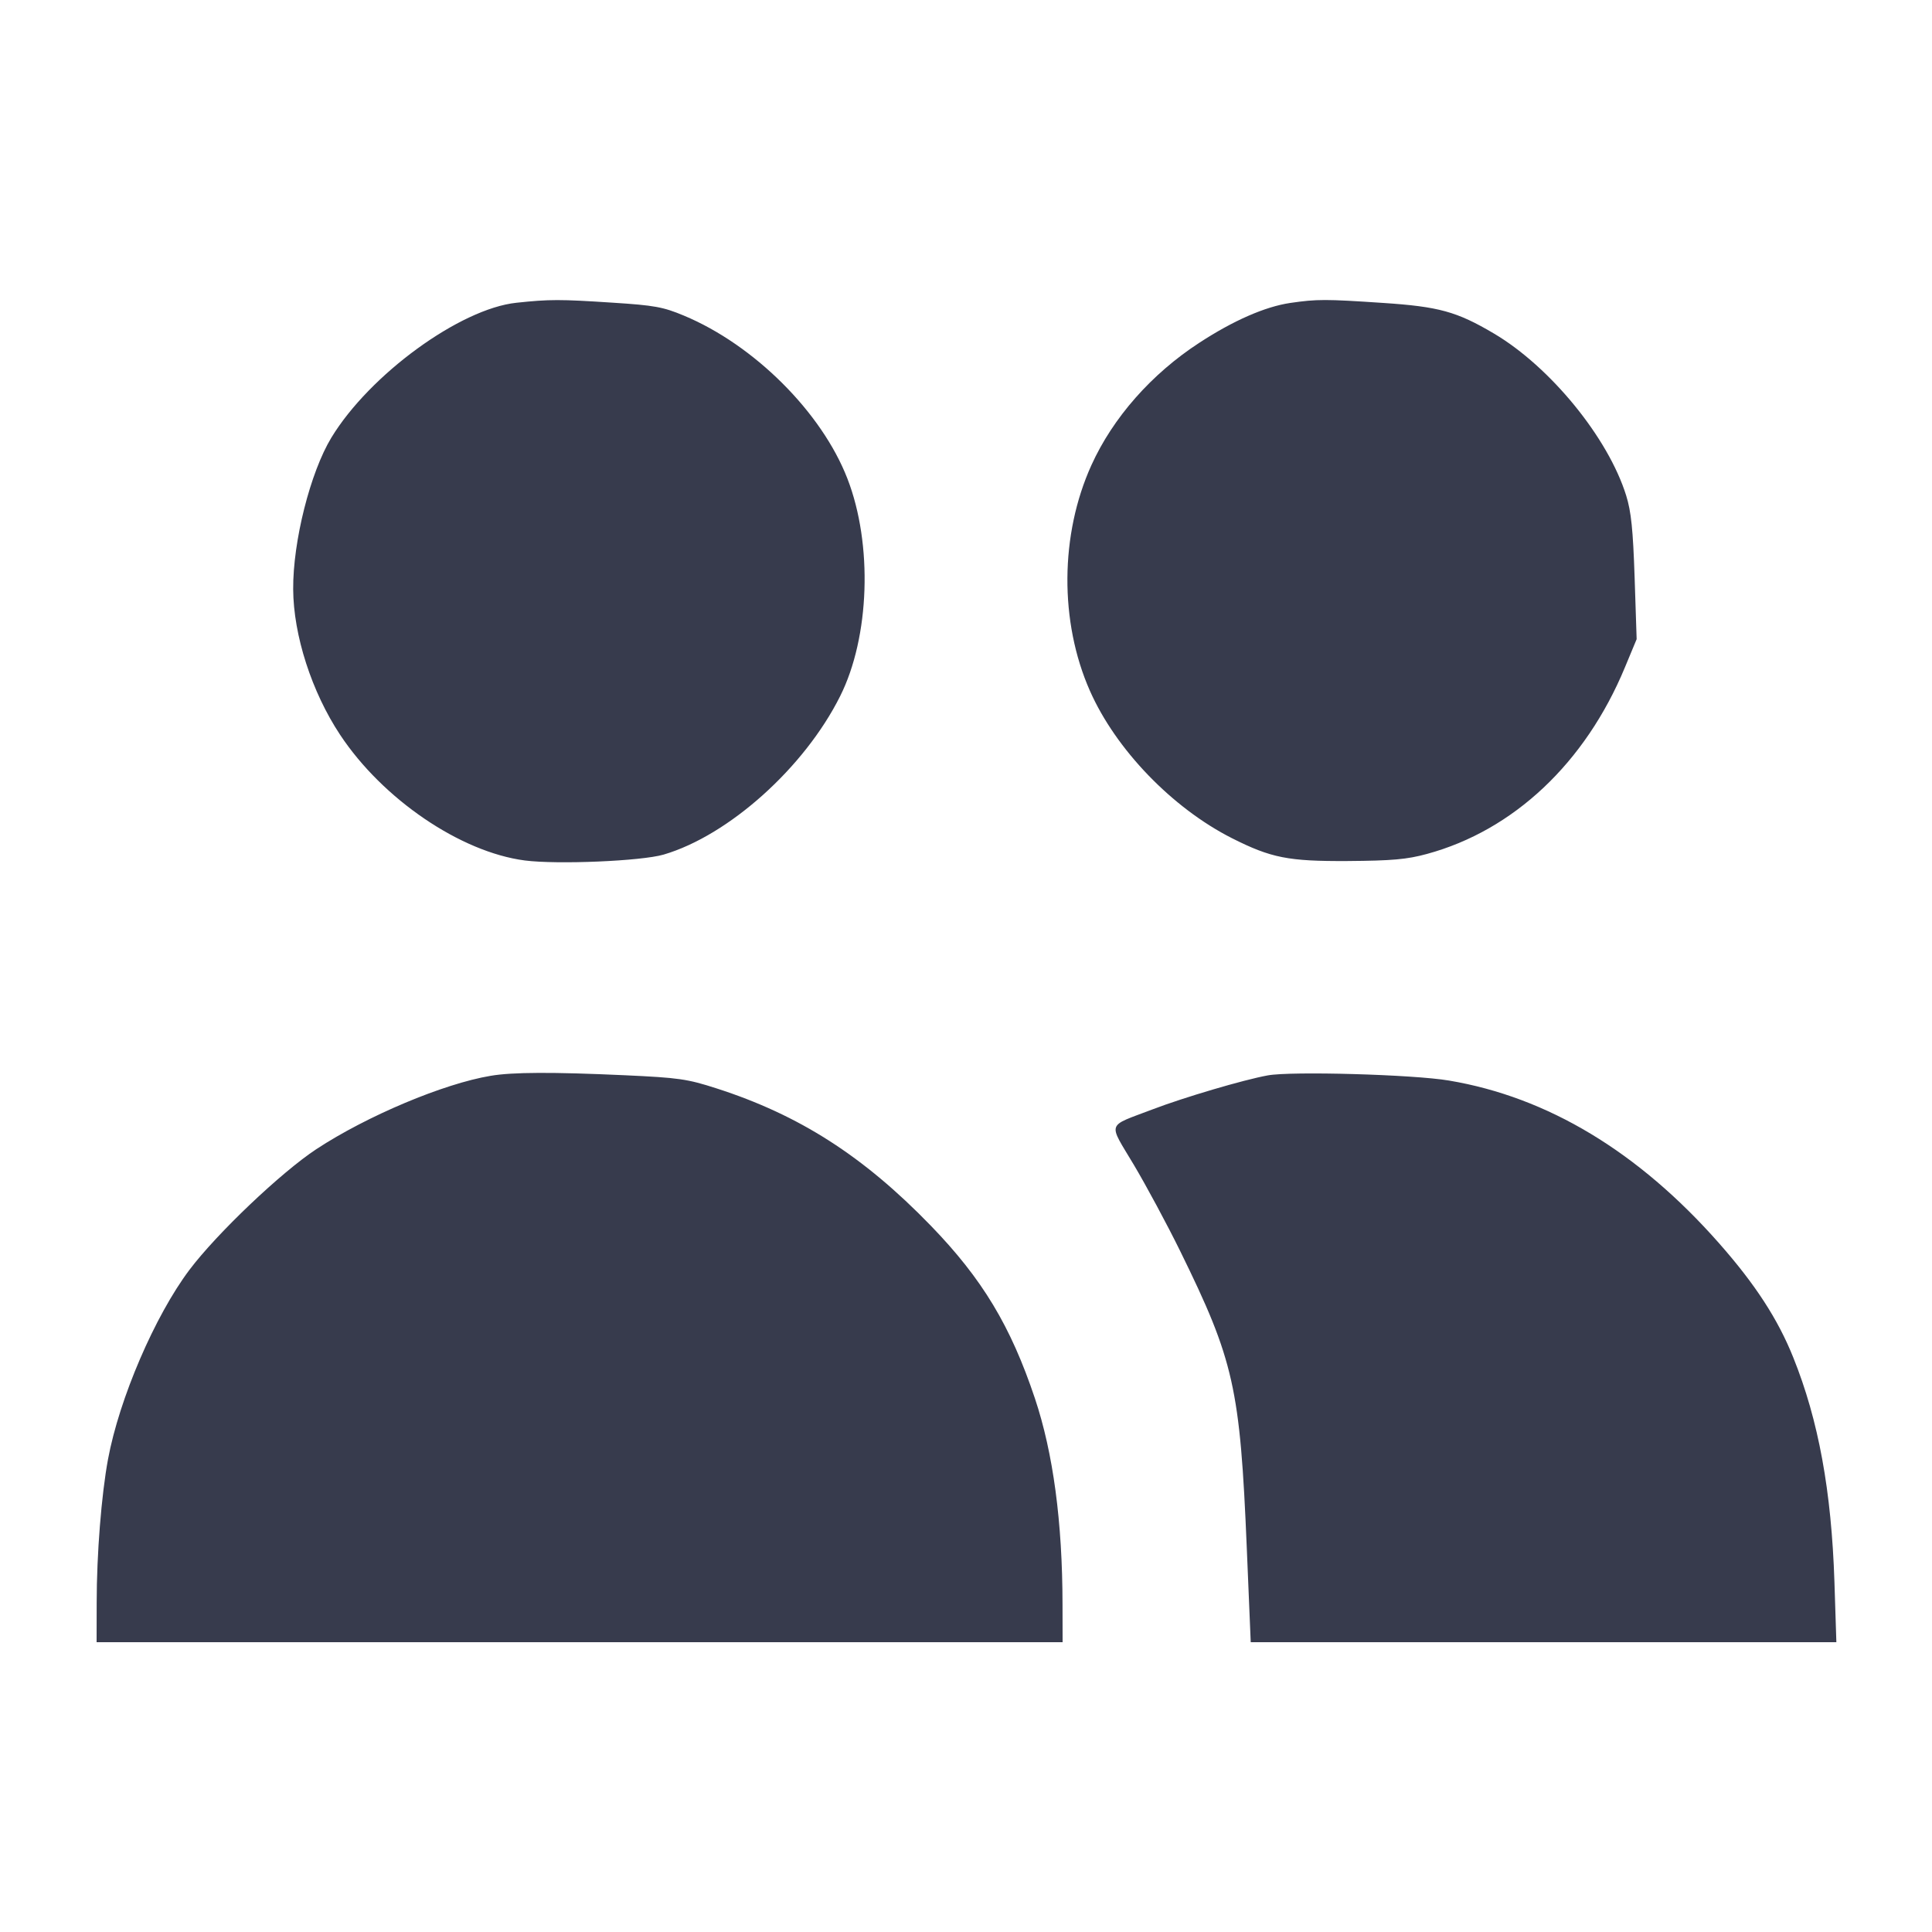
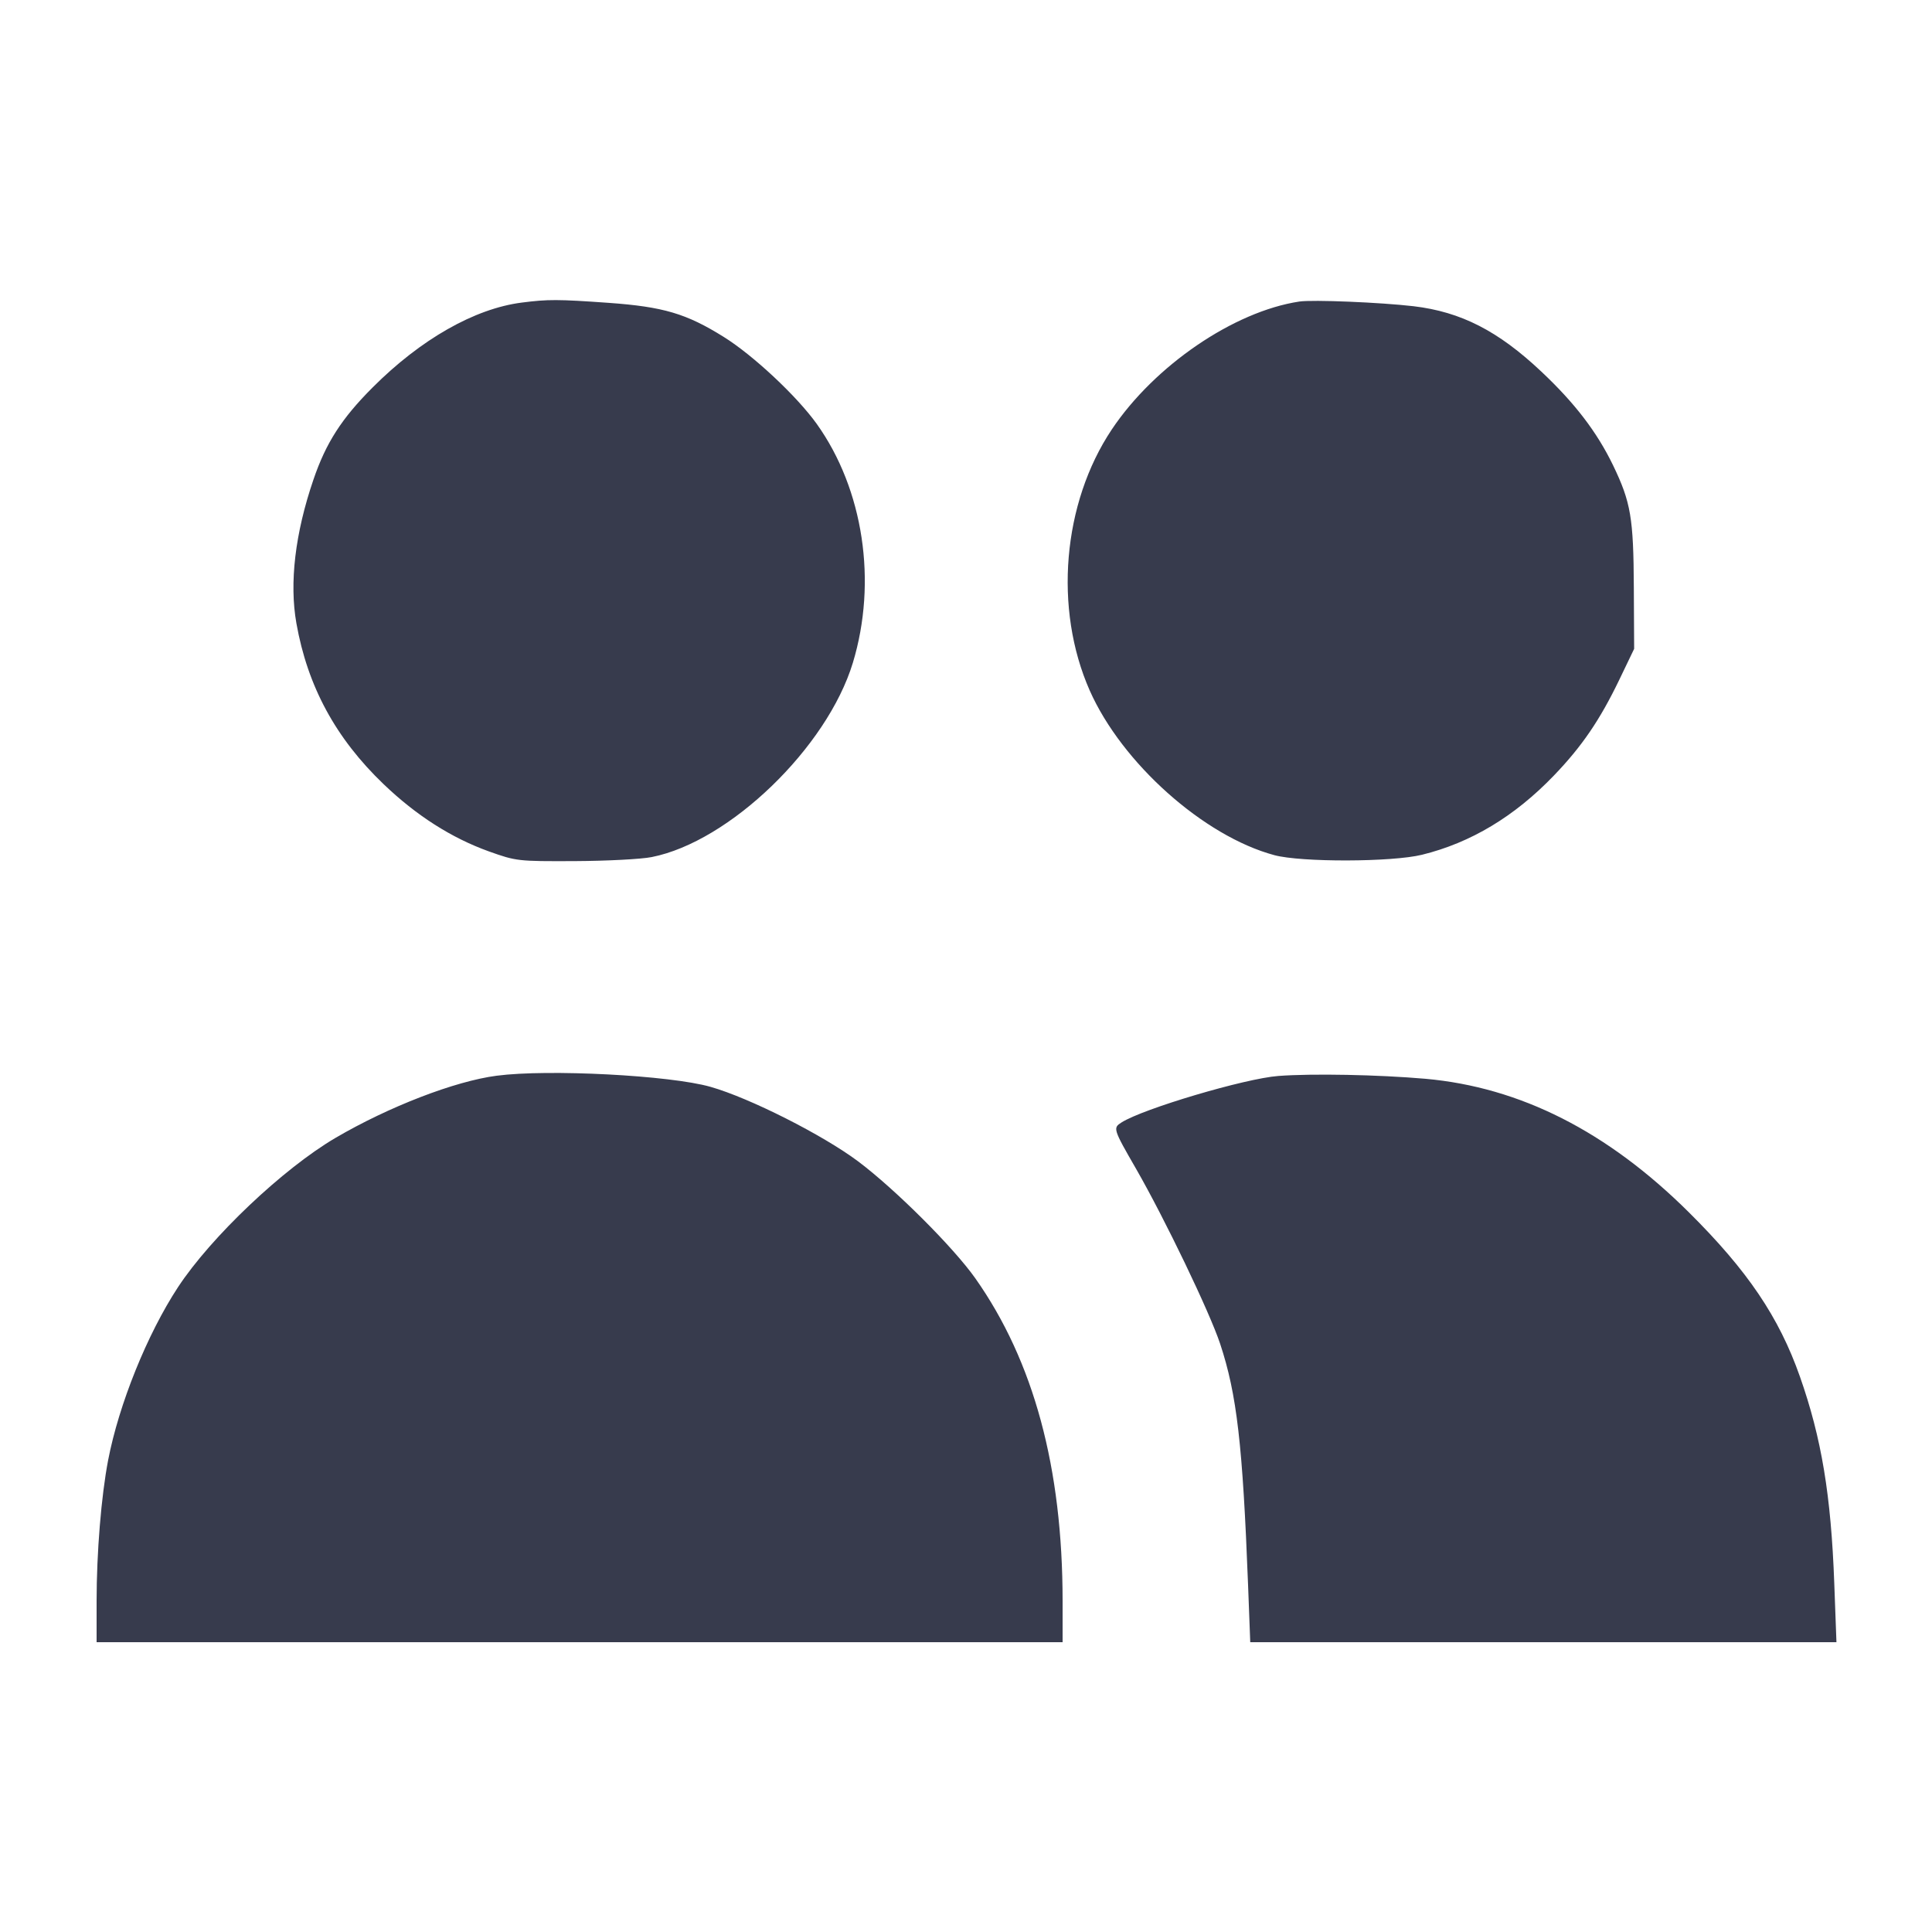
<svg xmlns="http://www.w3.org/2000/svg" width="24" height="24" viewBox="0 0 24 24" fill="none">
-   <path d="M6.415 3.761 C 5.715 3.835,4.593 4.652,4.116 5.437 C 3.855 5.868,3.638 6.725,3.642 7.320 C 3.645 7.891,3.872 8.595,4.225 9.128 C 4.755 9.928,5.721 10.585,6.519 10.689 C 6.922 10.741,7.967 10.697,8.244 10.616 C 9.053 10.378,9.993 9.535,10.436 8.649 C 10.805 7.914,10.843 6.760,10.527 5.946 C 10.207 5.120,9.366 4.283,8.494 3.920 C 8.238 3.813,8.128 3.793,7.611 3.760 C 6.954 3.717,6.827 3.717,6.415 3.761 M16.030 3.763 C 15.716 3.809,15.321 3.982,14.897 4.259 C 14.304 4.645,13.825 5.189,13.558 5.778 C 13.167 6.640,13.160 7.724,13.539 8.581 C 13.861 9.310,14.561 10.036,15.303 10.412 C 15.791 10.658,16.003 10.700,16.740 10.696 C 17.294 10.692,17.477 10.676,17.726 10.608 C 18.802 10.316,19.693 9.477,20.185 8.291 L 20.331 7.940 20.306 7.176 C 20.286 6.578,20.263 6.355,20.201 6.156 C 19.978 5.438,19.258 4.557,18.558 4.143 C 18.096 3.870,17.874 3.809,17.180 3.763 C 16.467 3.715,16.360 3.715,16.030 3.763 M6.096 13.364 C 5.512 13.461,4.559 13.862,3.930 14.275 C 3.493 14.563,2.696 15.320,2.353 15.775 C 1.925 16.344,1.482 17.373,1.342 18.126 C 1.260 18.568,1.201 19.305,1.201 19.910 L 1.200 20.400 7.200 20.400 L 13.200 20.400 13.199 19.930 C 13.198 18.905,13.083 18.050,12.856 17.371 C 12.555 16.472,12.203 15.887,11.562 15.225 C 10.725 14.361,9.929 13.851,8.900 13.520 C 8.537 13.403,8.432 13.388,7.760 13.357 C 6.862 13.316,6.367 13.318,6.096 13.364 M15.748 13.359 C 15.446 13.414,14.704 13.633,14.315 13.782 C 13.738 14.002,13.763 13.929,14.085 14.470 C 14.239 14.729,14.498 15.210,14.660 15.540 C 15.329 16.902,15.405 17.239,15.488 19.230 L 15.537 20.400 19.174 20.400 L 22.812 20.400 22.788 19.650 C 22.751 18.521,22.590 17.642,22.277 16.864 C 22.086 16.387,21.804 15.953,21.353 15.442 C 20.353 14.308,19.226 13.629,18.000 13.423 C 17.559 13.348,16.039 13.305,15.748 13.359 " fill="#373B4D" stroke="none" fill-rule="evenodd" />
+   <path d="M6.480 3.759 C 5.895 3.834,5.226 4.215,4.629 4.813 C 4.245 5.197,4.049 5.501,3.893 5.960 C 3.666 6.625,3.593 7.240,3.682 7.743 C 3.821 8.526,4.170 9.171,4.765 9.741 C 5.172 10.131,5.608 10.409,6.072 10.576 C 6.414 10.698,6.432 10.700,7.140 10.697 C 7.536 10.695,7.966 10.673,8.095 10.647 C 9.063 10.456,10.274 9.286,10.594 8.235 C 10.900 7.227,10.727 6.080,10.146 5.266 C 9.899 4.921,9.356 4.413,8.990 4.185 C 8.525 3.895,8.241 3.811,7.560 3.762 C 6.926 3.717,6.808 3.717,6.480 3.759 M16.140 3.746 C 15.327 3.869,14.342 4.541,13.811 5.335 C 13.199 6.251,13.088 7.562,13.537 8.578 C 13.936 9.479,14.953 10.387,15.830 10.623 C 16.164 10.713,17.293 10.710,17.665 10.618 C 18.271 10.469,18.815 10.142,19.303 9.634 C 19.652 9.271,19.874 8.945,20.115 8.445 L 20.300 8.060 20.296 7.299 C 20.292 6.432,20.259 6.239,20.038 5.780 C 19.838 5.367,19.563 5.007,19.146 4.615 C 18.610 4.110,18.148 3.874,17.560 3.804 C 17.147 3.756,16.305 3.721,16.140 3.746 M6.170 13.363 C 5.652 13.430,4.829 13.748,4.168 14.135 C 3.517 14.517,2.621 15.366,2.211 15.990 C 1.829 16.572,1.477 17.444,1.343 18.140 C 1.258 18.584,1.200 19.286,1.200 19.890 L 1.200 20.400 7.200 20.400 L 13.200 20.400 13.200 19.890 C 13.200 18.236,12.842 16.910,12.116 15.880 C 11.845 15.496,11.122 14.774,10.660 14.427 C 10.222 14.099,9.312 13.639,8.826 13.501 C 8.324 13.358,6.810 13.279,6.170 13.363 M15.880 13.366 C 15.466 13.397,14.199 13.773,13.931 13.944 C 13.824 14.012,13.827 14.024,14.113 14.520 C 14.469 15.140,15.026 16.298,15.157 16.693 C 15.365 17.321,15.437 17.947,15.504 19.690 L 15.531 20.400 19.172 20.400 L 22.813 20.400 22.786 19.670 C 22.746 18.576,22.628 17.864,22.359 17.100 C 22.099 16.361,21.709 15.784,20.980 15.060 C 19.967 14.054,18.884 13.506,17.707 13.401 C 17.120 13.350,16.304 13.334,15.880 13.366 " fill="#373B4D" stroke="none" fill-rule="evenodd" />
</svg>
